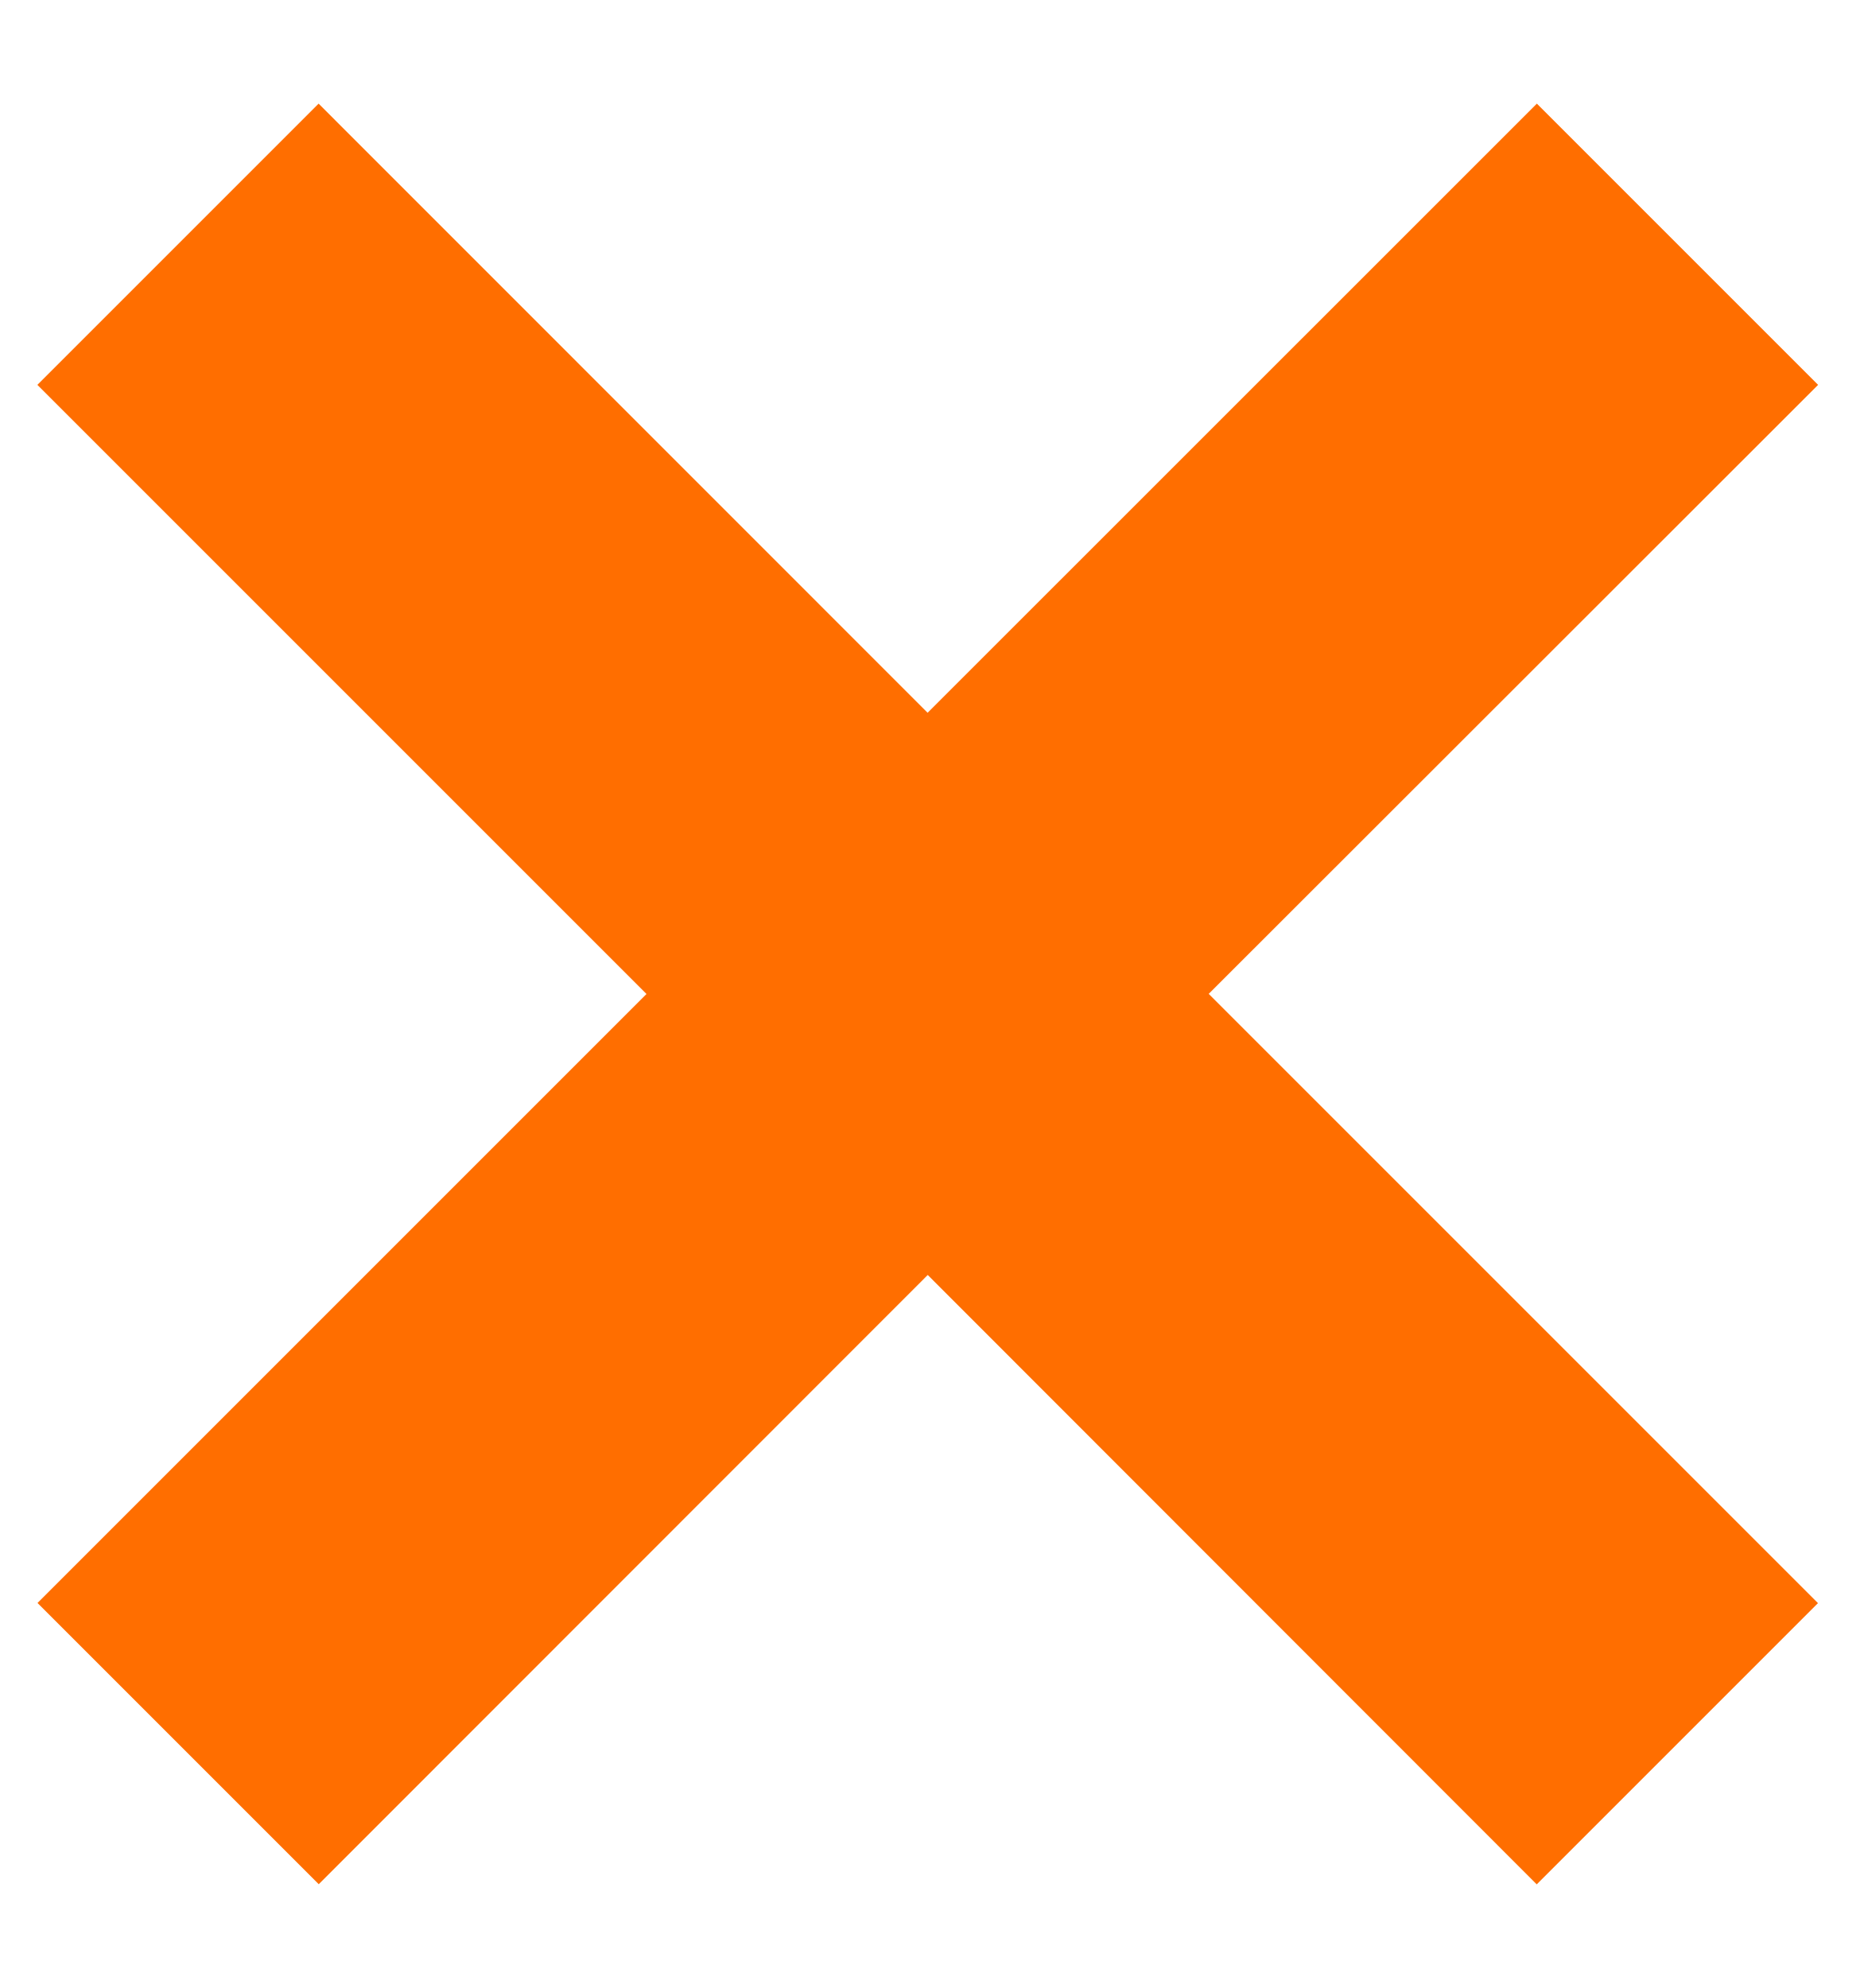
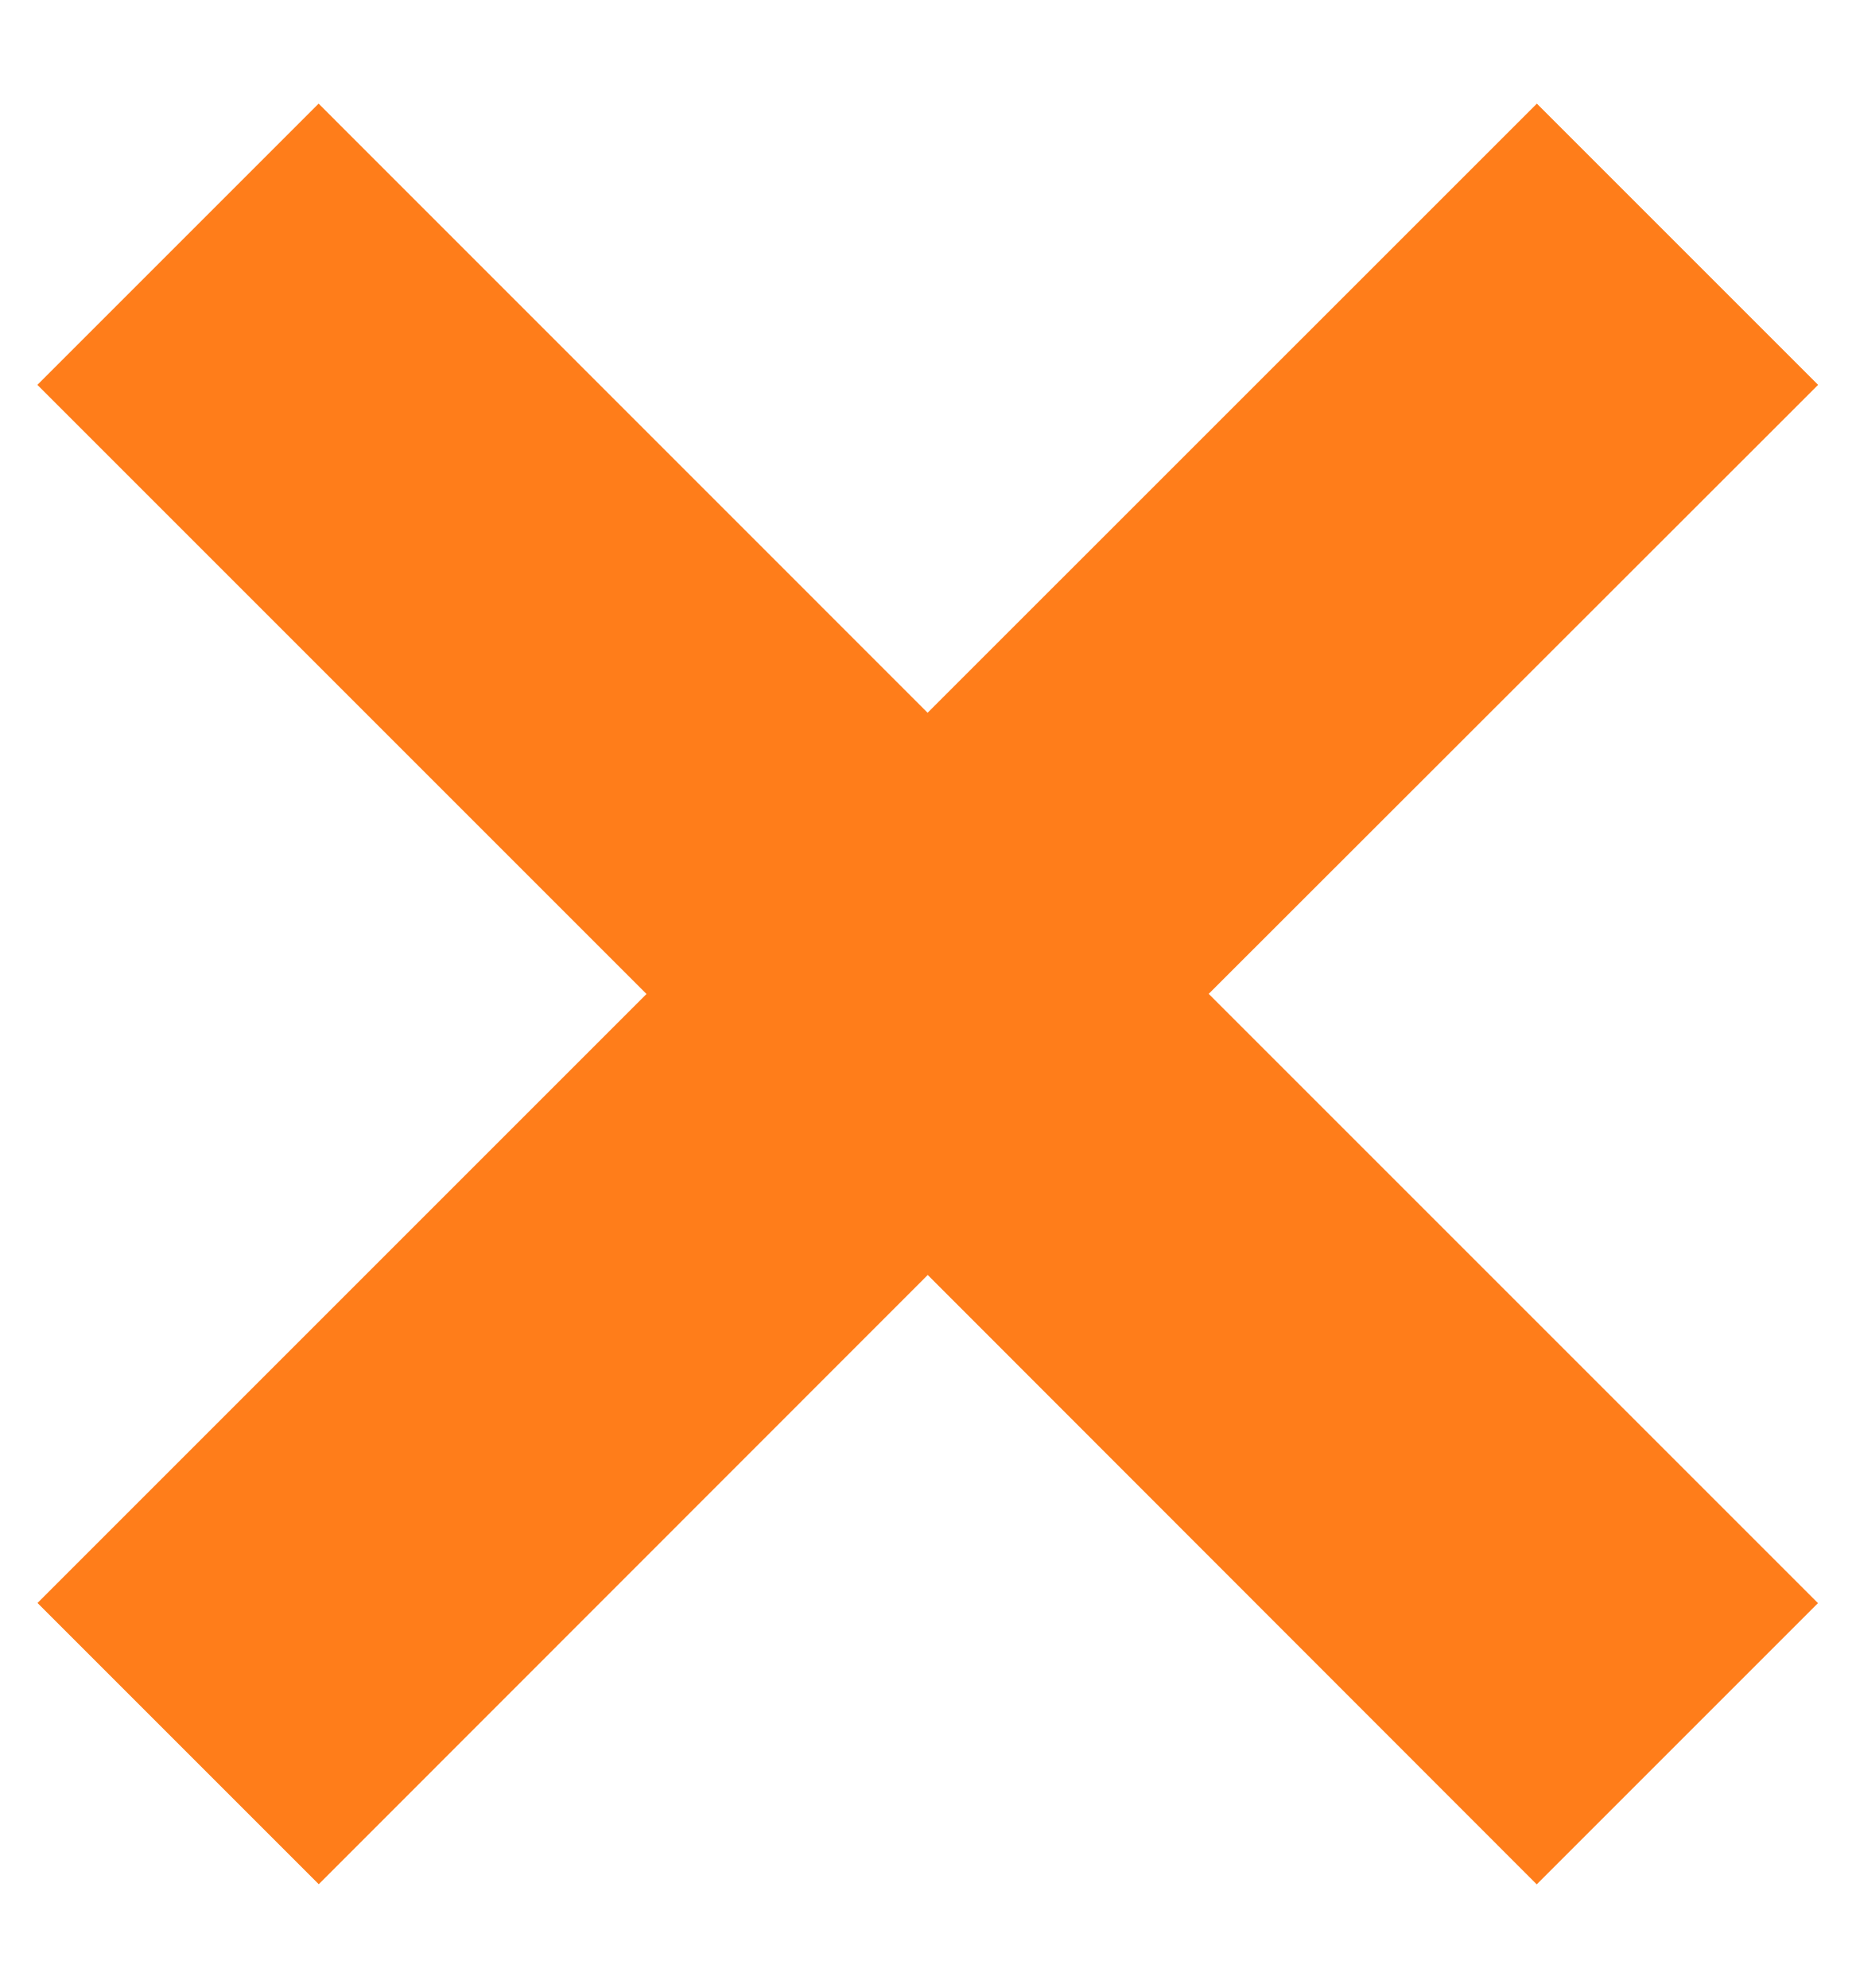
<svg xmlns="http://www.w3.org/2000/svg" width="14" height="15">
-   <path d="m11.596.782 2.122 2.122L9.12 7.499l4.597 4.597-2.122 2.122L7 9.62l-4.595 4.597-2.122-2.122L4.878 7.5.282 2.904 2.404.782l4.595 4.596L11.596.782Z" fill="#FF6E00" fill-rule="evenodd" />
+   <path d="m11.596.782 2.122 2.122L9.12 7.499l4.597 4.597-2.122 2.122L7 9.62l-4.595 4.597-2.122-2.122L4.878 7.5.282 2.904 2.404.782l4.595 4.596L11.596.782Z" style="fill:hsl(26, 100%, 55%)" fill-rule="evenodd" />
</svg>
